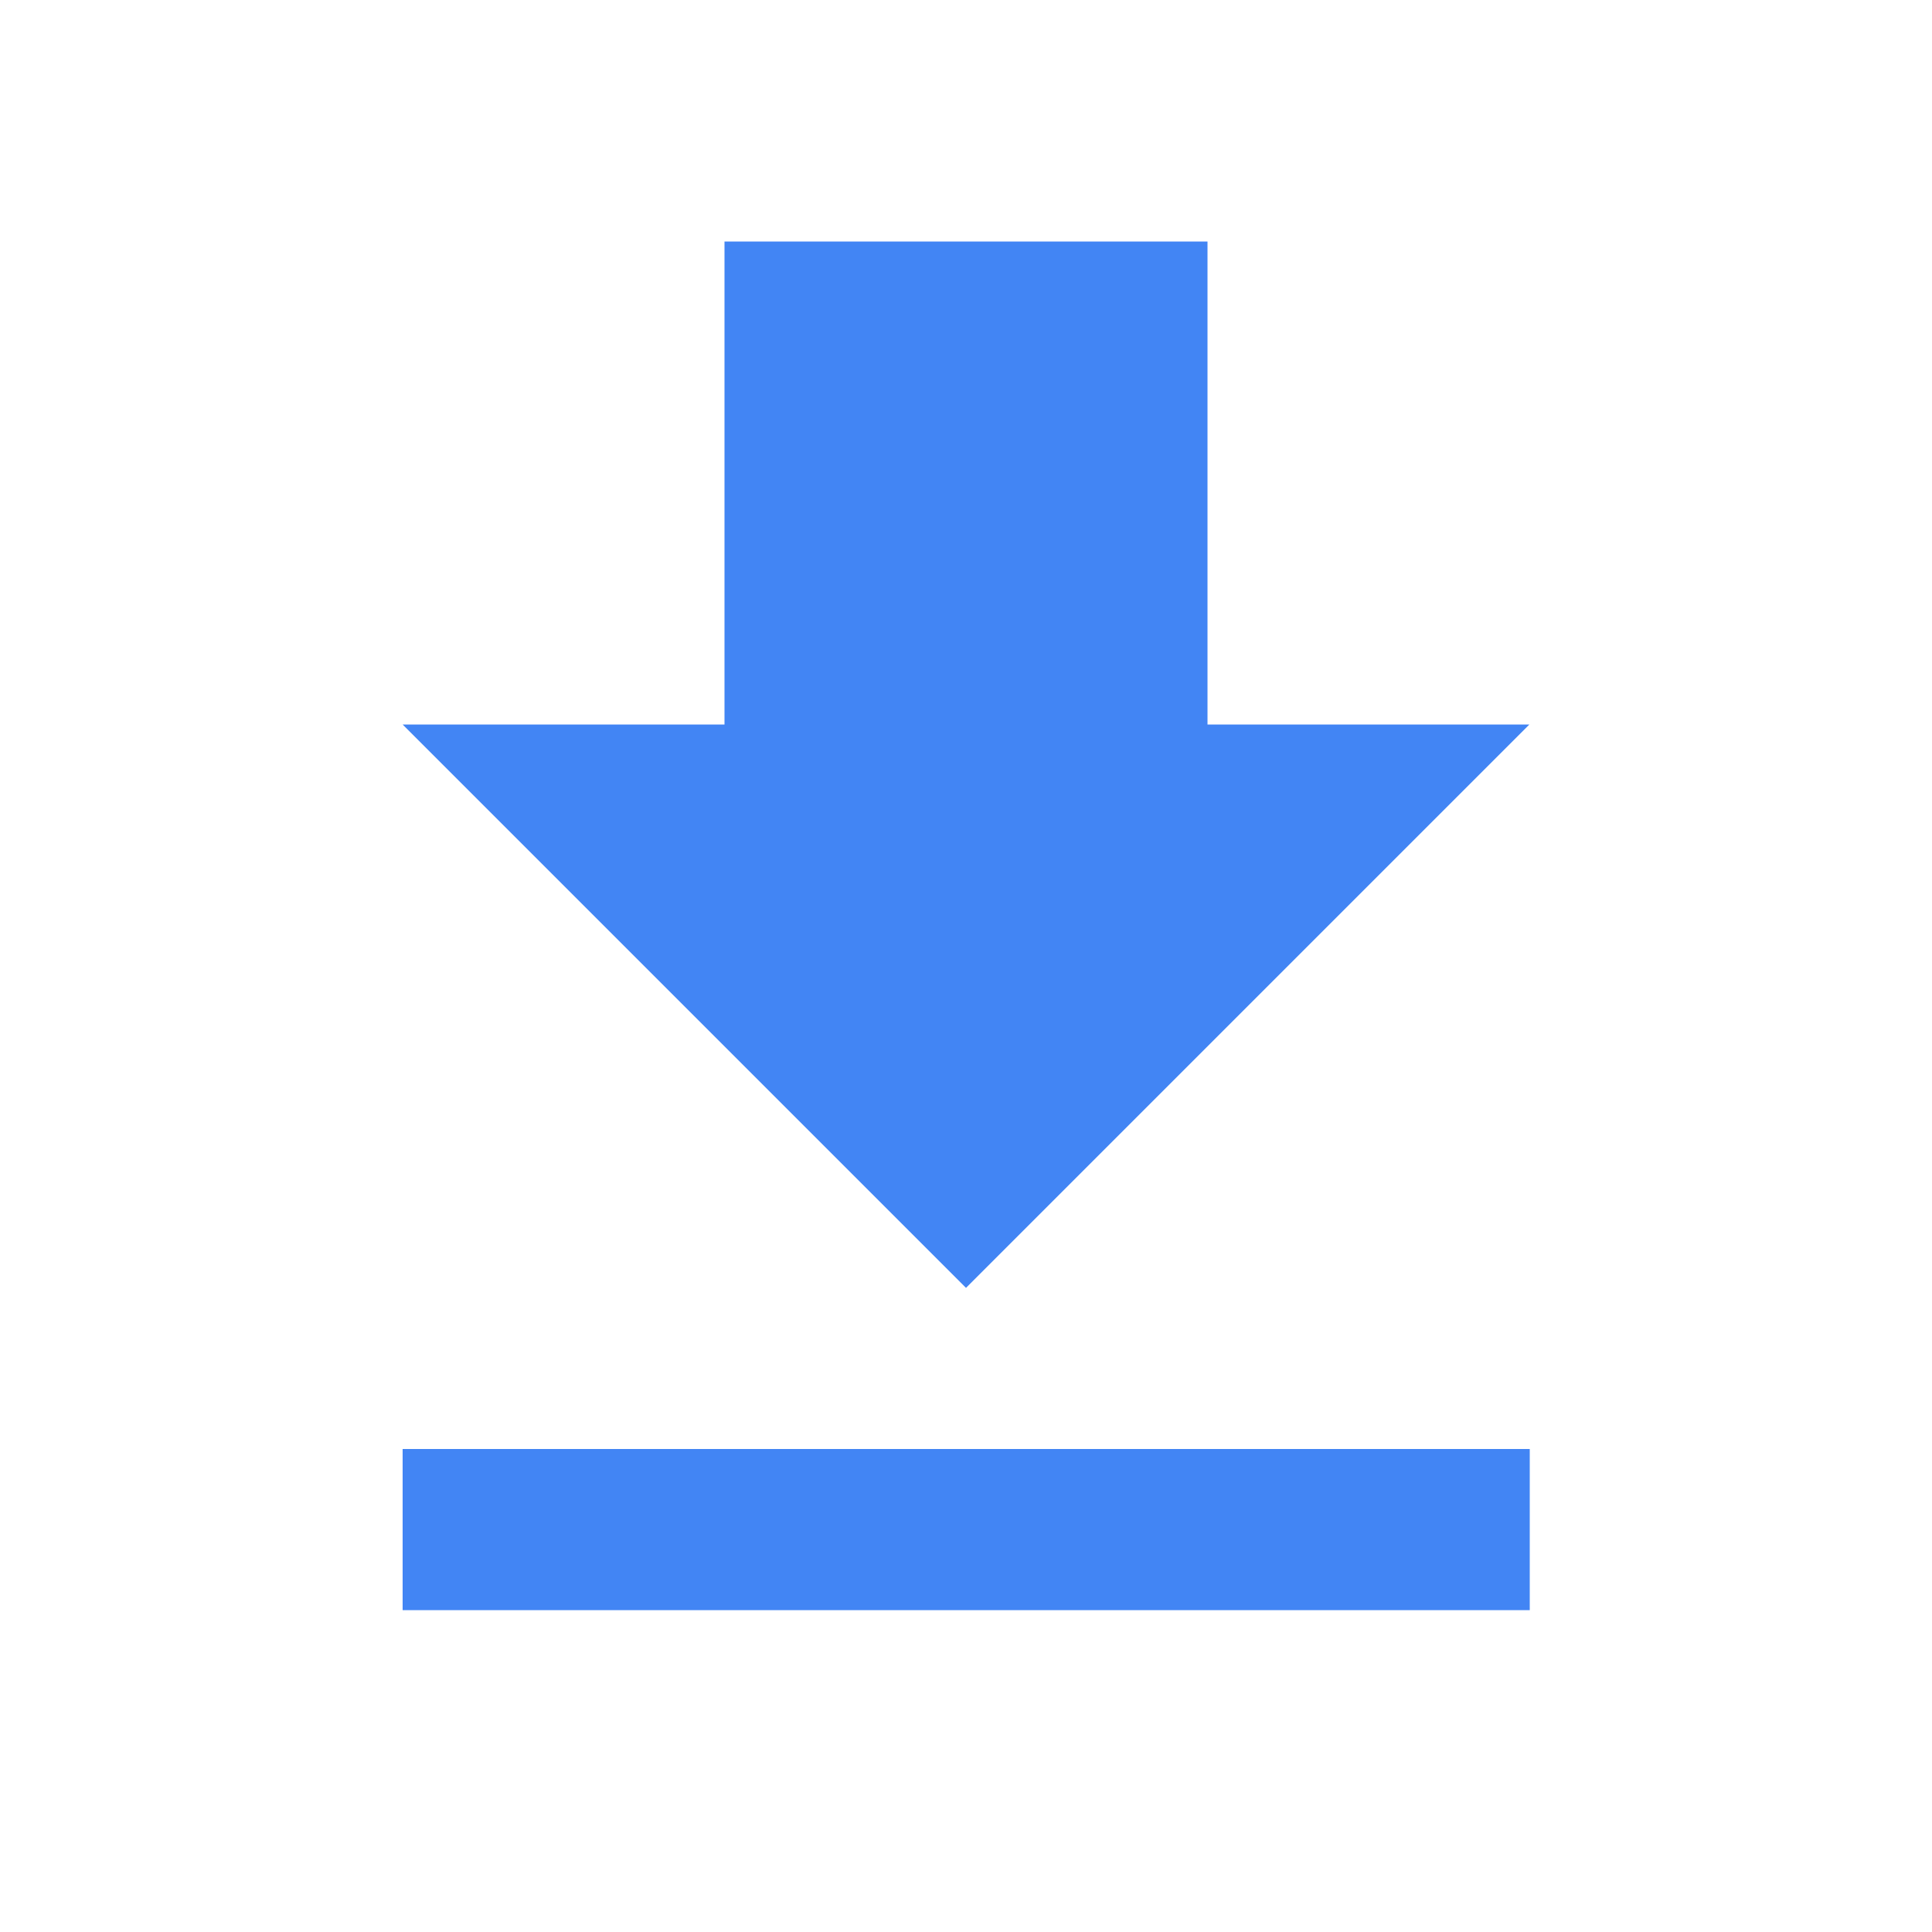
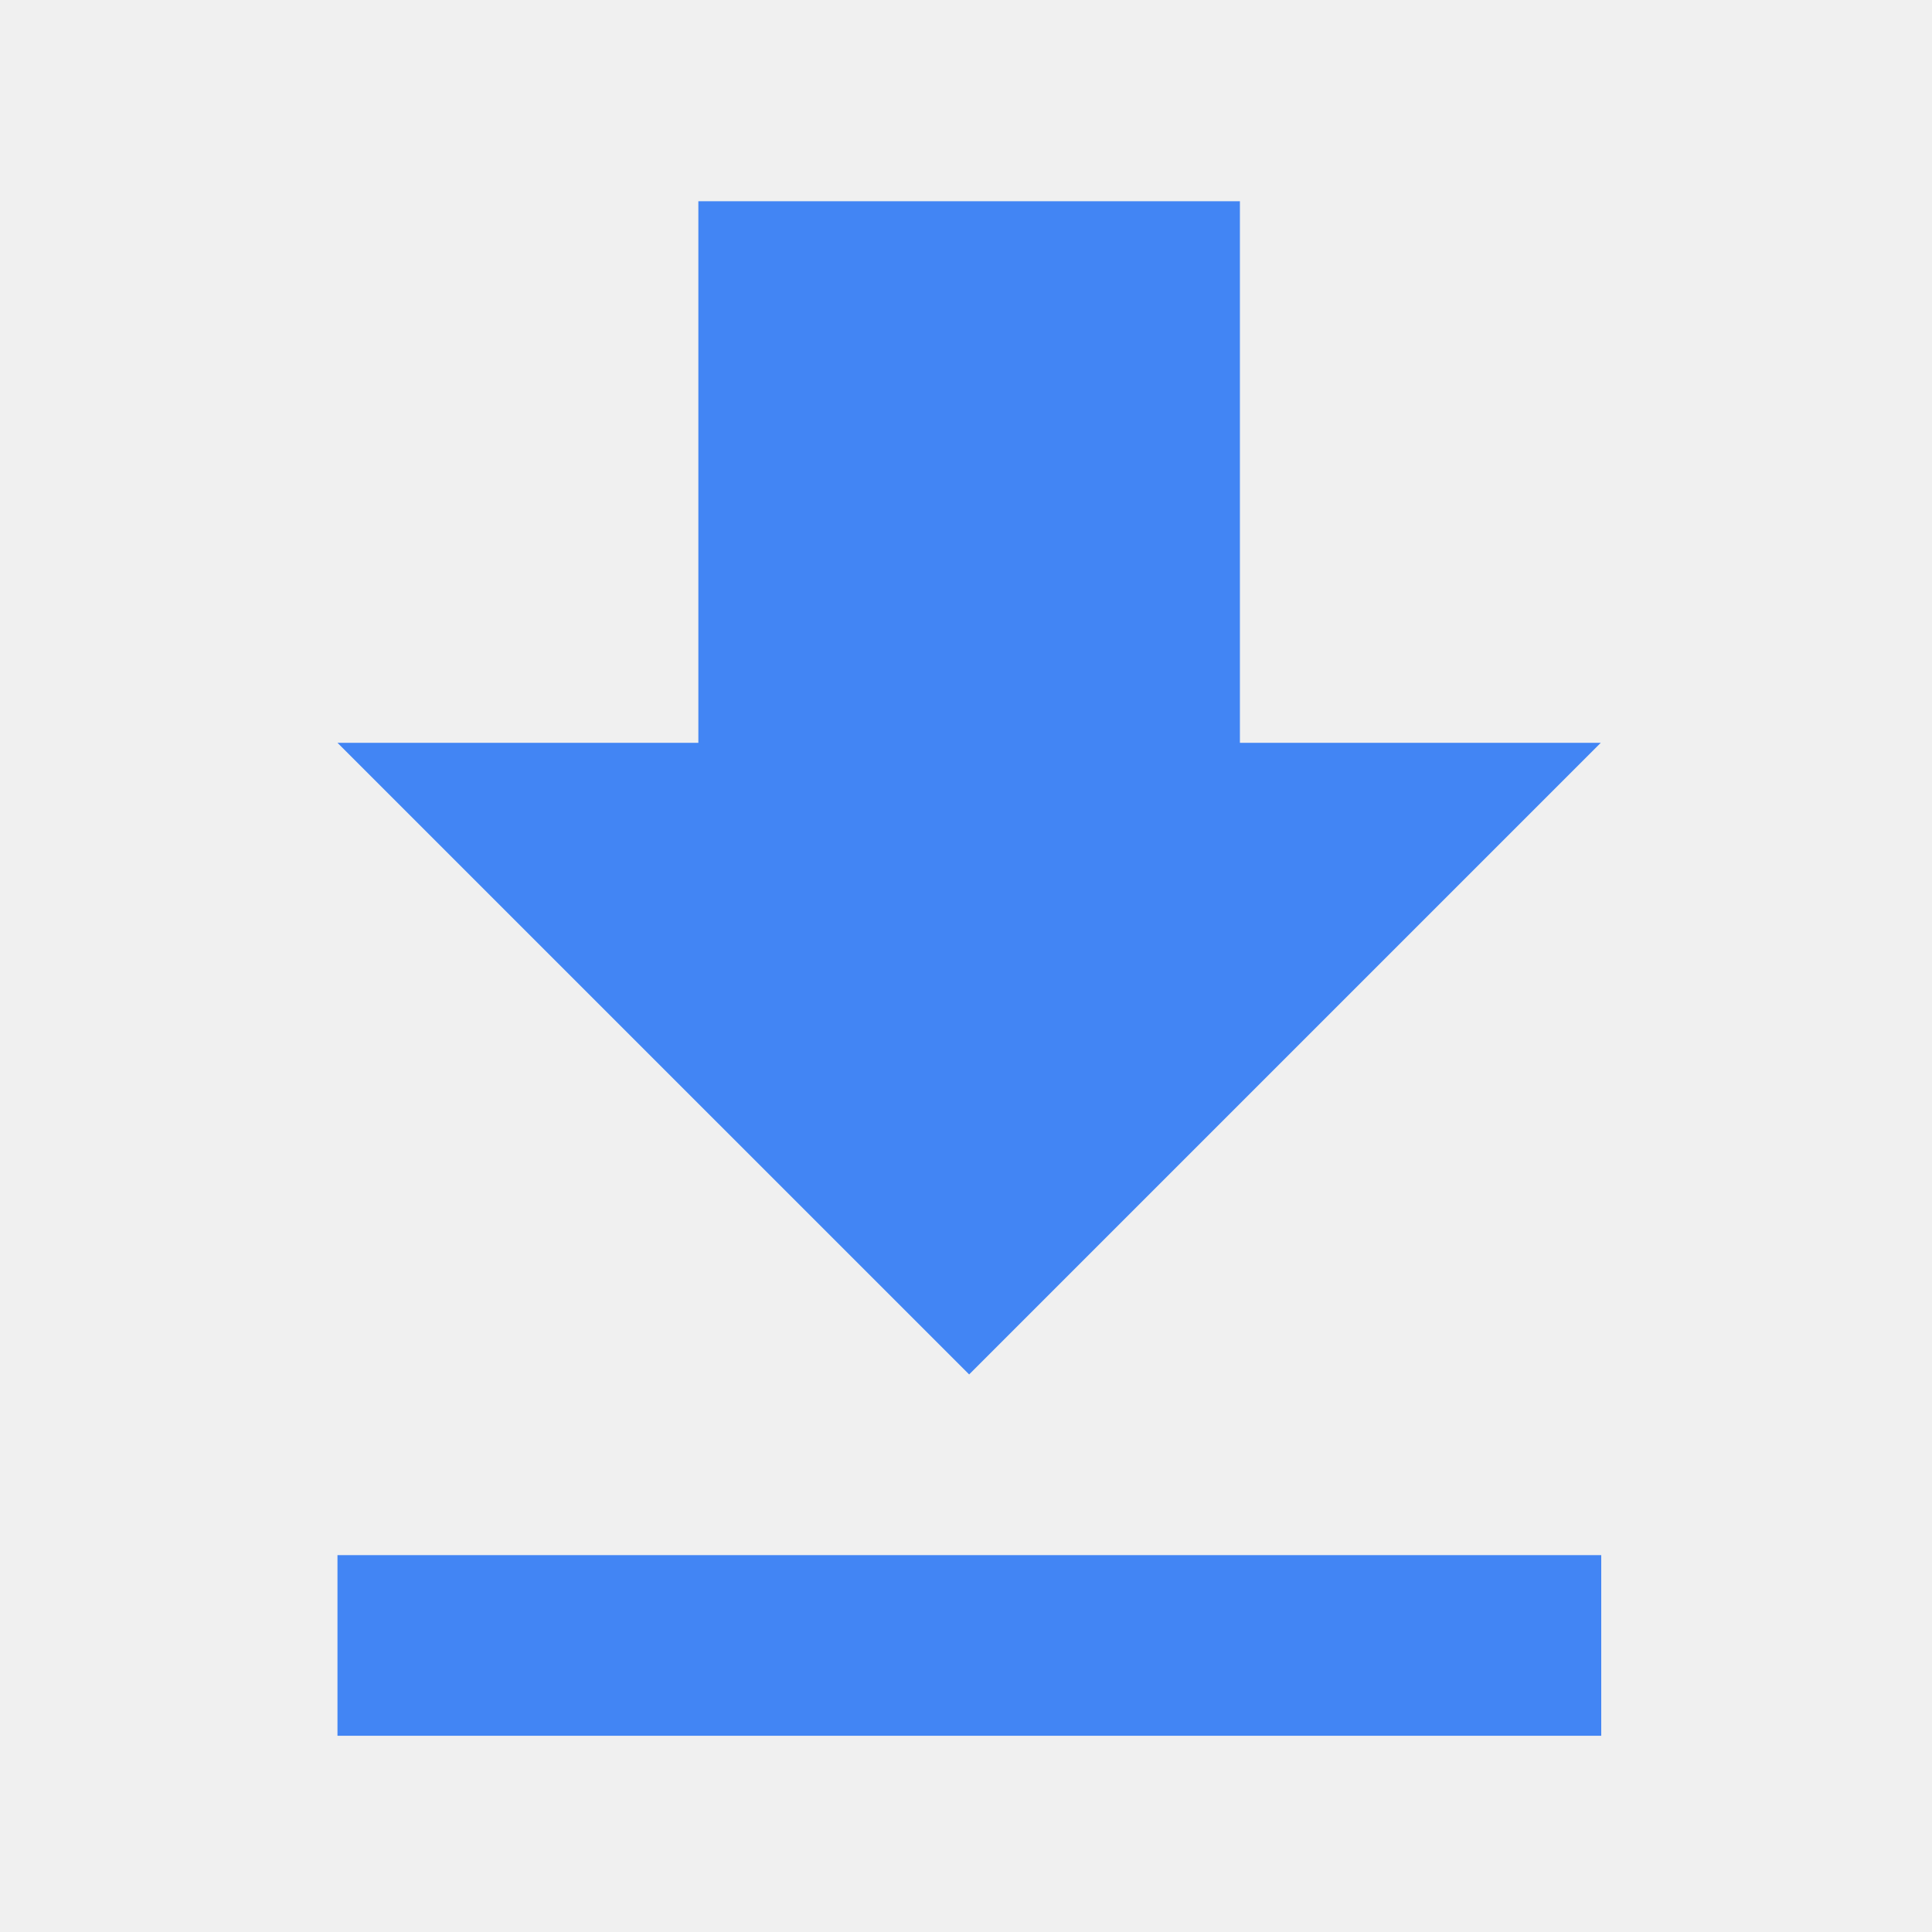
- <svg xmlns="http://www.w3.org/2000/svg" version="1.1" id="Layer_1" x="0px" y="0px" viewBox="0 0 500 500" style="enable-background:new 0 0 500 500;" xml:space="preserve">
-   <style type="text/css">
- 	.st0{fill:#FFFFFF;}
- 	.st1{fill:#4285F4;}
- </style>
-   <rect y="0" class="st0" width="500" height="500" />
-   <path class="st1" d="M395.8,187.5h-83.3v-125h-125v125h-83.3L250,333.3L395.8,187.5z M104.2,375v41.7h291.7V375H104.2z" />
+ <svg xmlns="http://www.w3.org/2000/svg" version="1.1" id="图层_3" x="0px" y="0px" width="192px" height="192px" viewBox="0 0 192 192" enable-background="new 0 0 192 192" xml:space="preserve">
+   <path fill="#4285F4" d="M159.085,73.819h-35.864V20H69.402v53.819H33.538l62.775,62.772L159.085,73.819z M33.538,154.547V172.5  h125.591v-17.953H33.538z" />
</svg>
